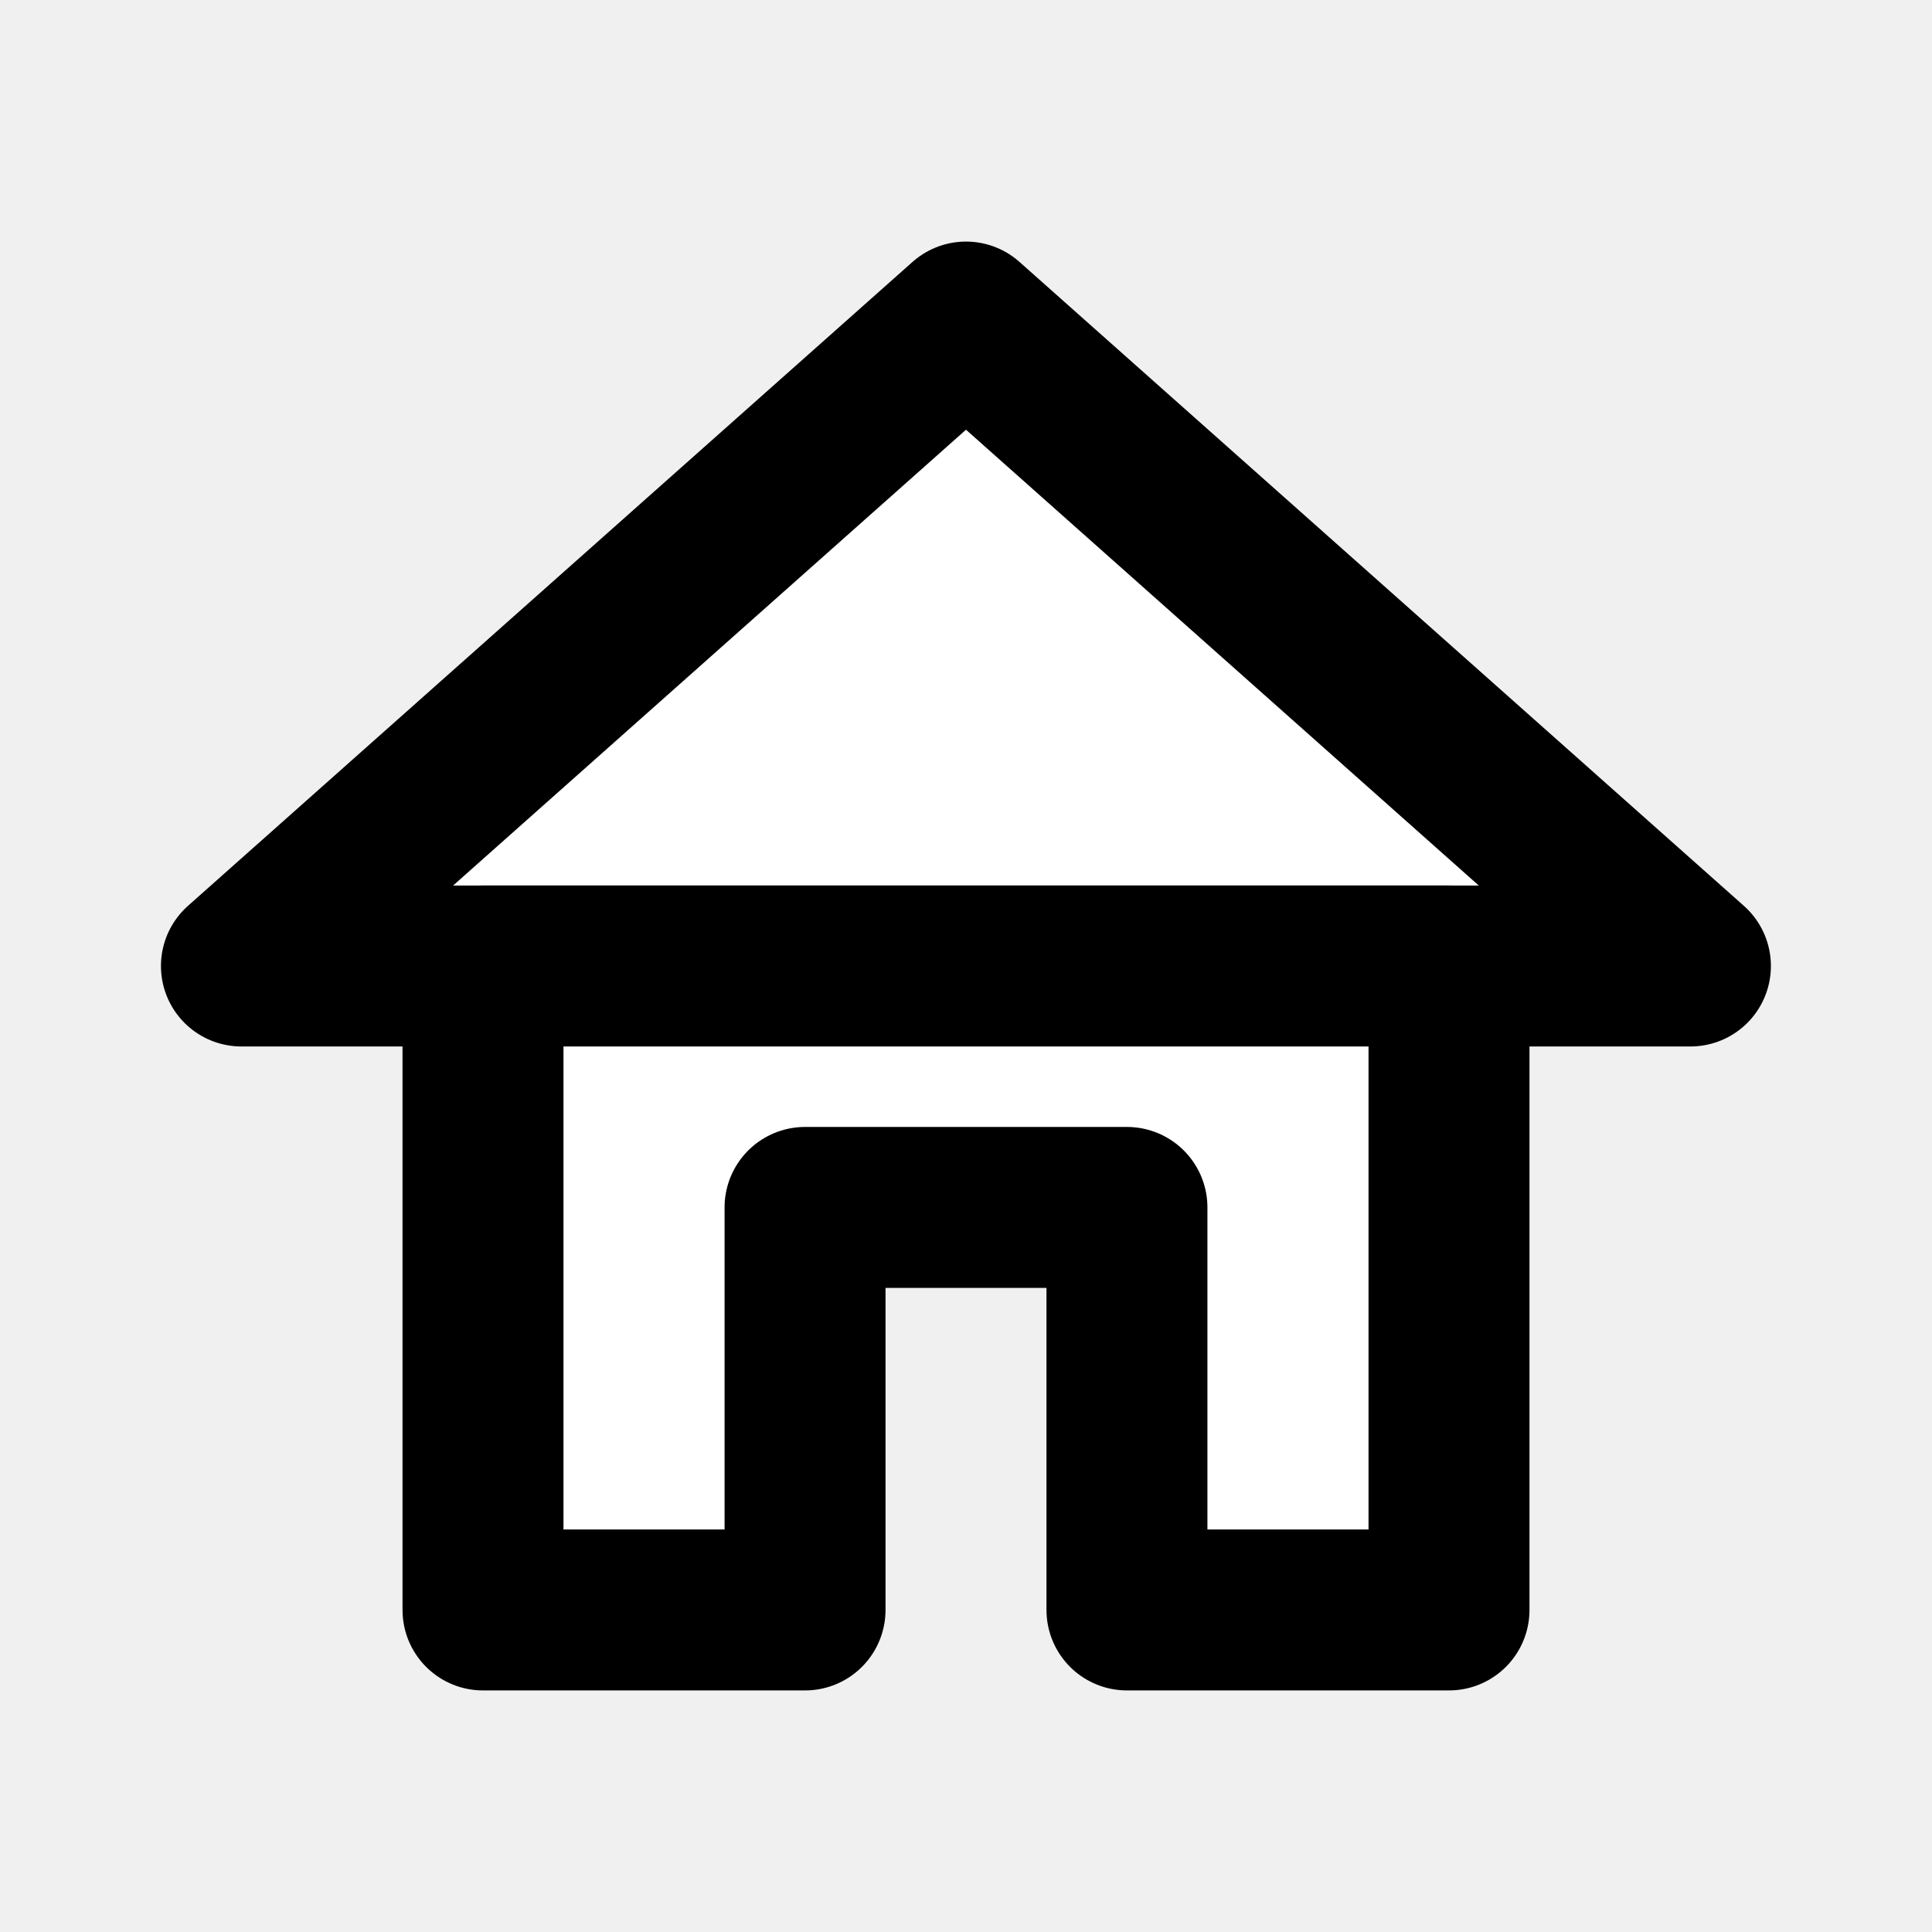
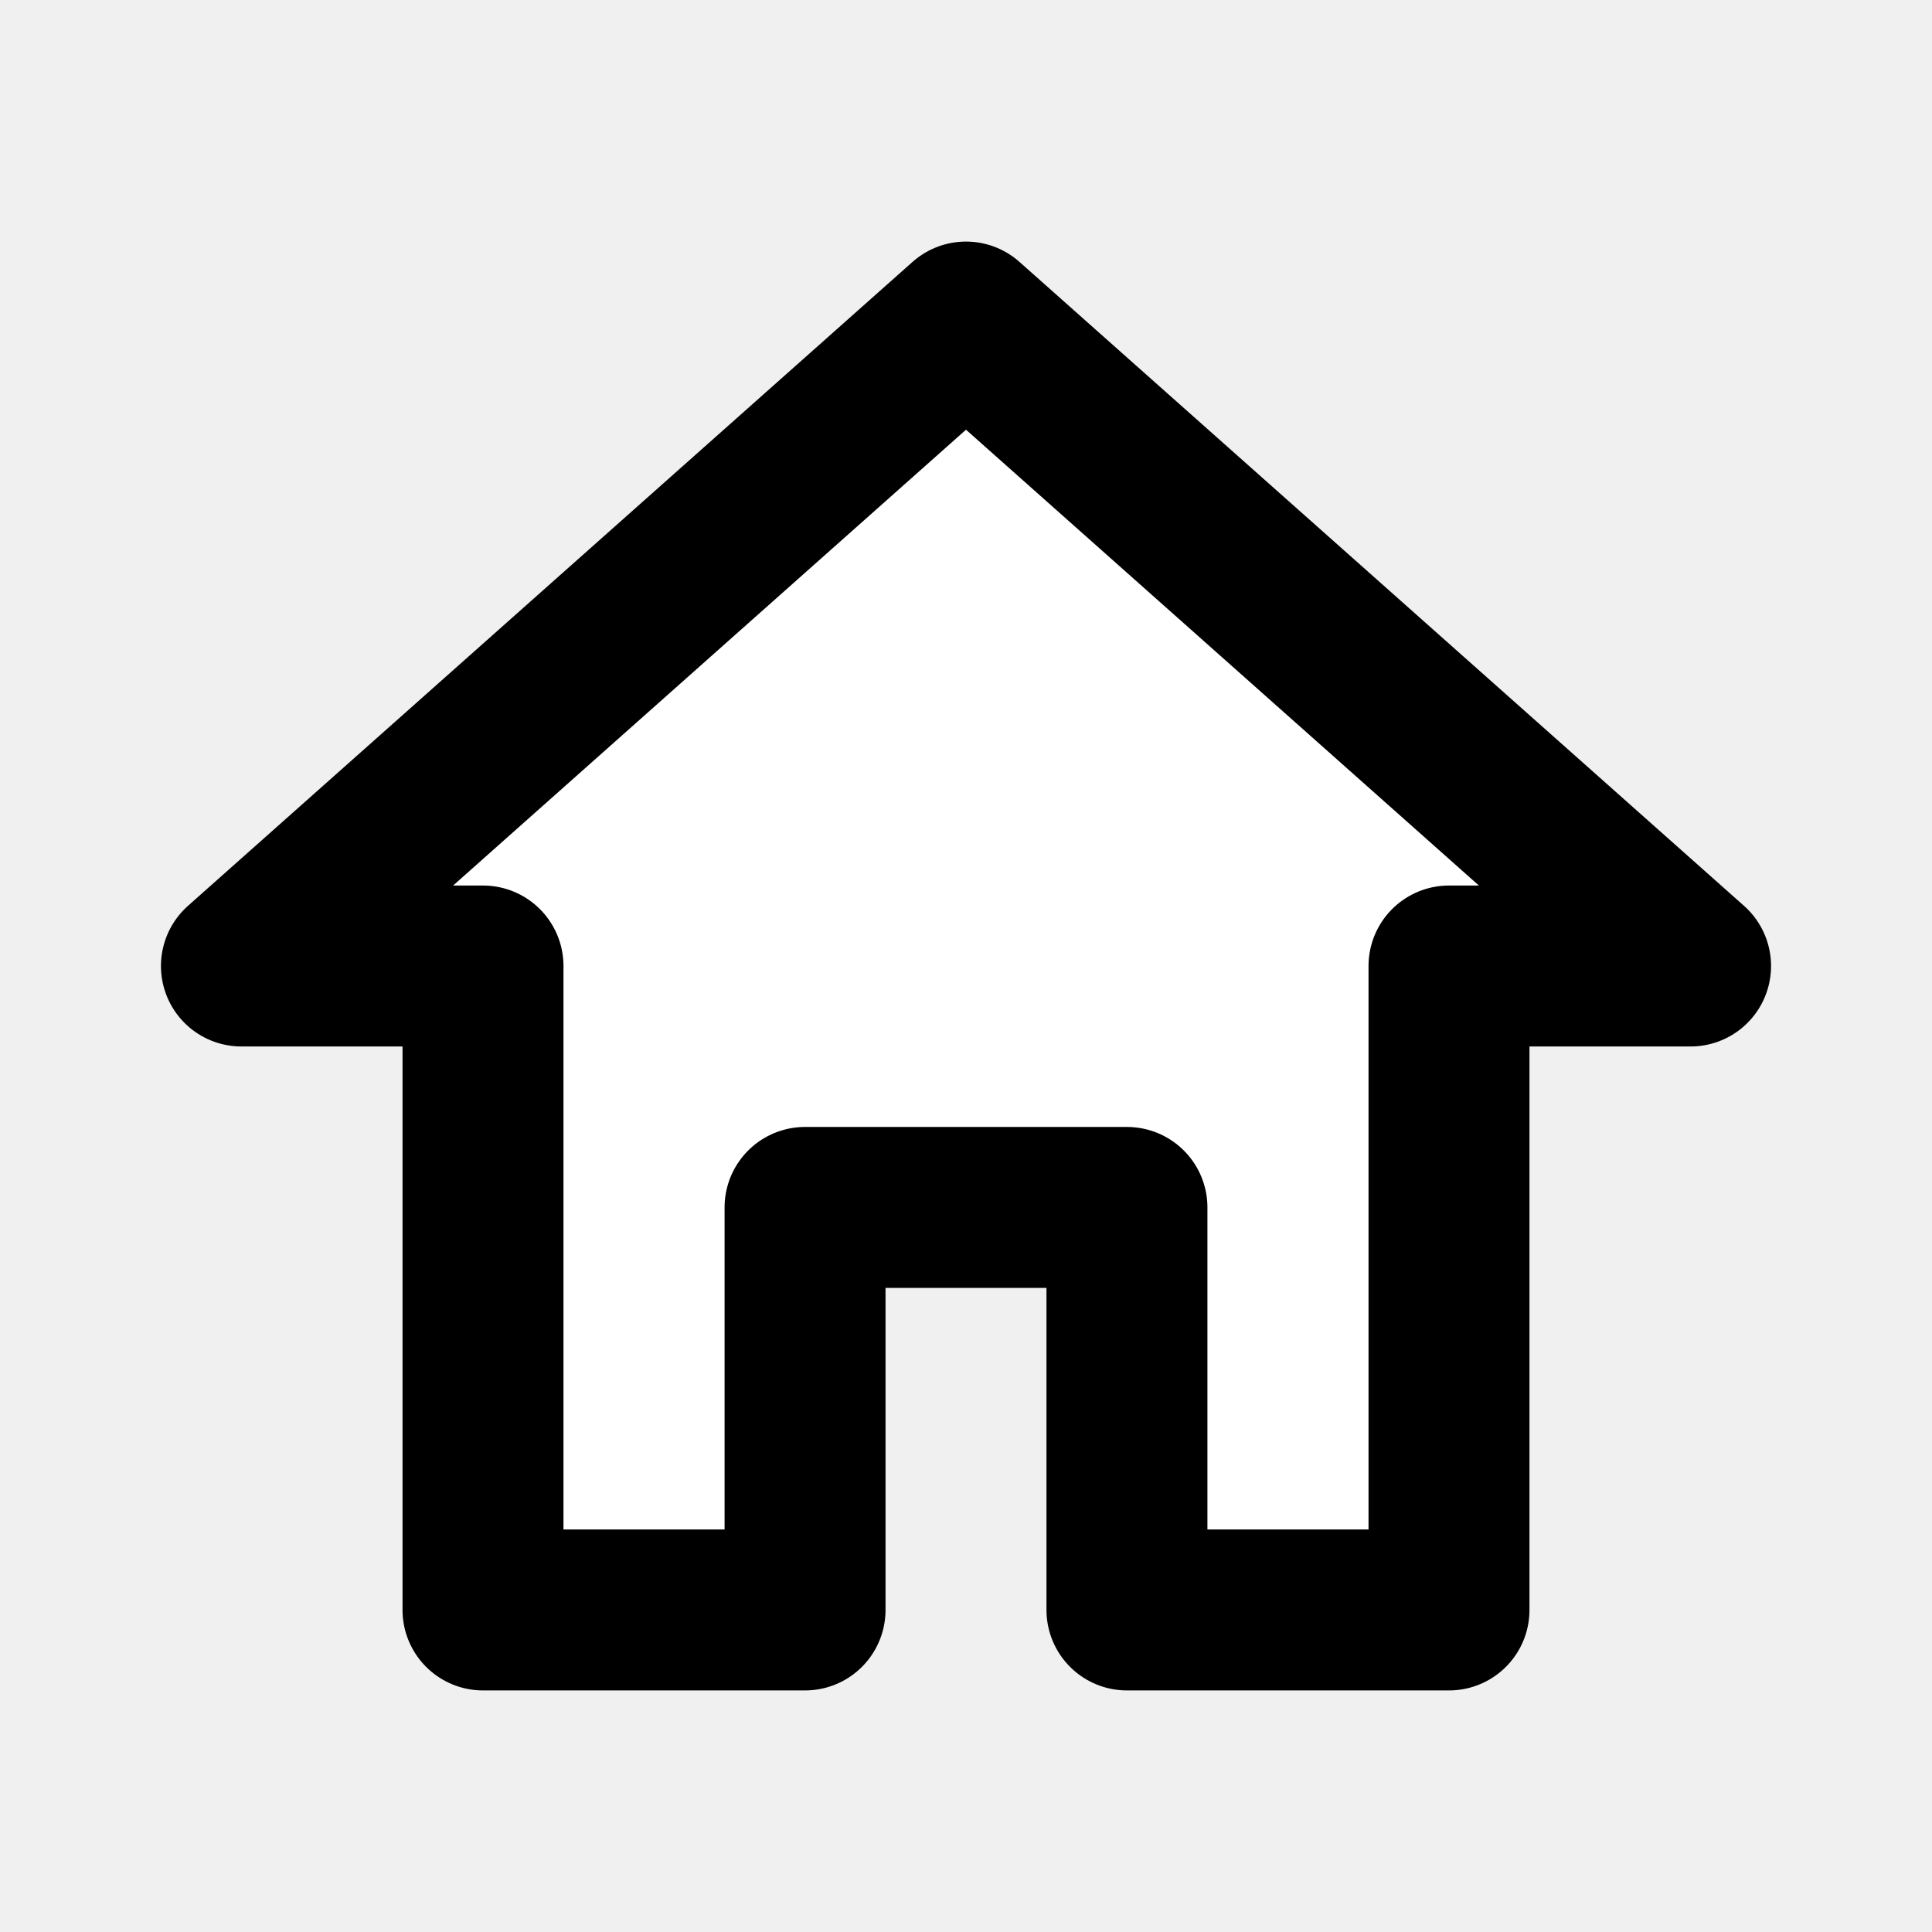
<svg xmlns="http://www.w3.org/2000/svg" width="48" height="48" viewBox="0 0 12.7 12.7" version="1.1" id="svg8">
  <defs id="defs2" />
-   <g id="layer1" style="stroke-width:1.058;stroke-miterlimit:4;stroke-dasharray:none">
-     <path style="fill:#ffffff;stroke:#000000;stroke-width:1.058;stroke-linecap:round;stroke-linejoin:round;stroke-miterlimit:4;stroke-dasharray:none;stroke-opacity:1" d="M 6.35,2.117 1.587,6.35 h 9.525 z" id="path851" />
-   </g>
-   <path style="fill:#ffffff;stroke:#000000;stroke-width:1.058;stroke-linecap:round;stroke-linejoin:round;stroke-miterlimit:4;stroke-dasharray:none;stroke-opacity:1" d="m 9.525,6.35 -2e-7,4.233 H 7.408 V 7.937 H 5.292 V 10.583 H 3.175 V 6.35 Z" id="path846" />
+   <path style="fill:#ffffff;stroke:#000000;stroke-width:1.058;stroke-linecap:round;stroke-linejoin:round;stroke-opacity:1;stroke-miterlimit:4;stroke-dasharray:none" d="M 1.587,6.35 H 3.175 V 10.583 H 5.292 V 7.937 H 7.408 V 10.583 H 9.525 V 6.35 H 11.113 L 6.35,2.117 Z" id="path3710" />
</svg>
